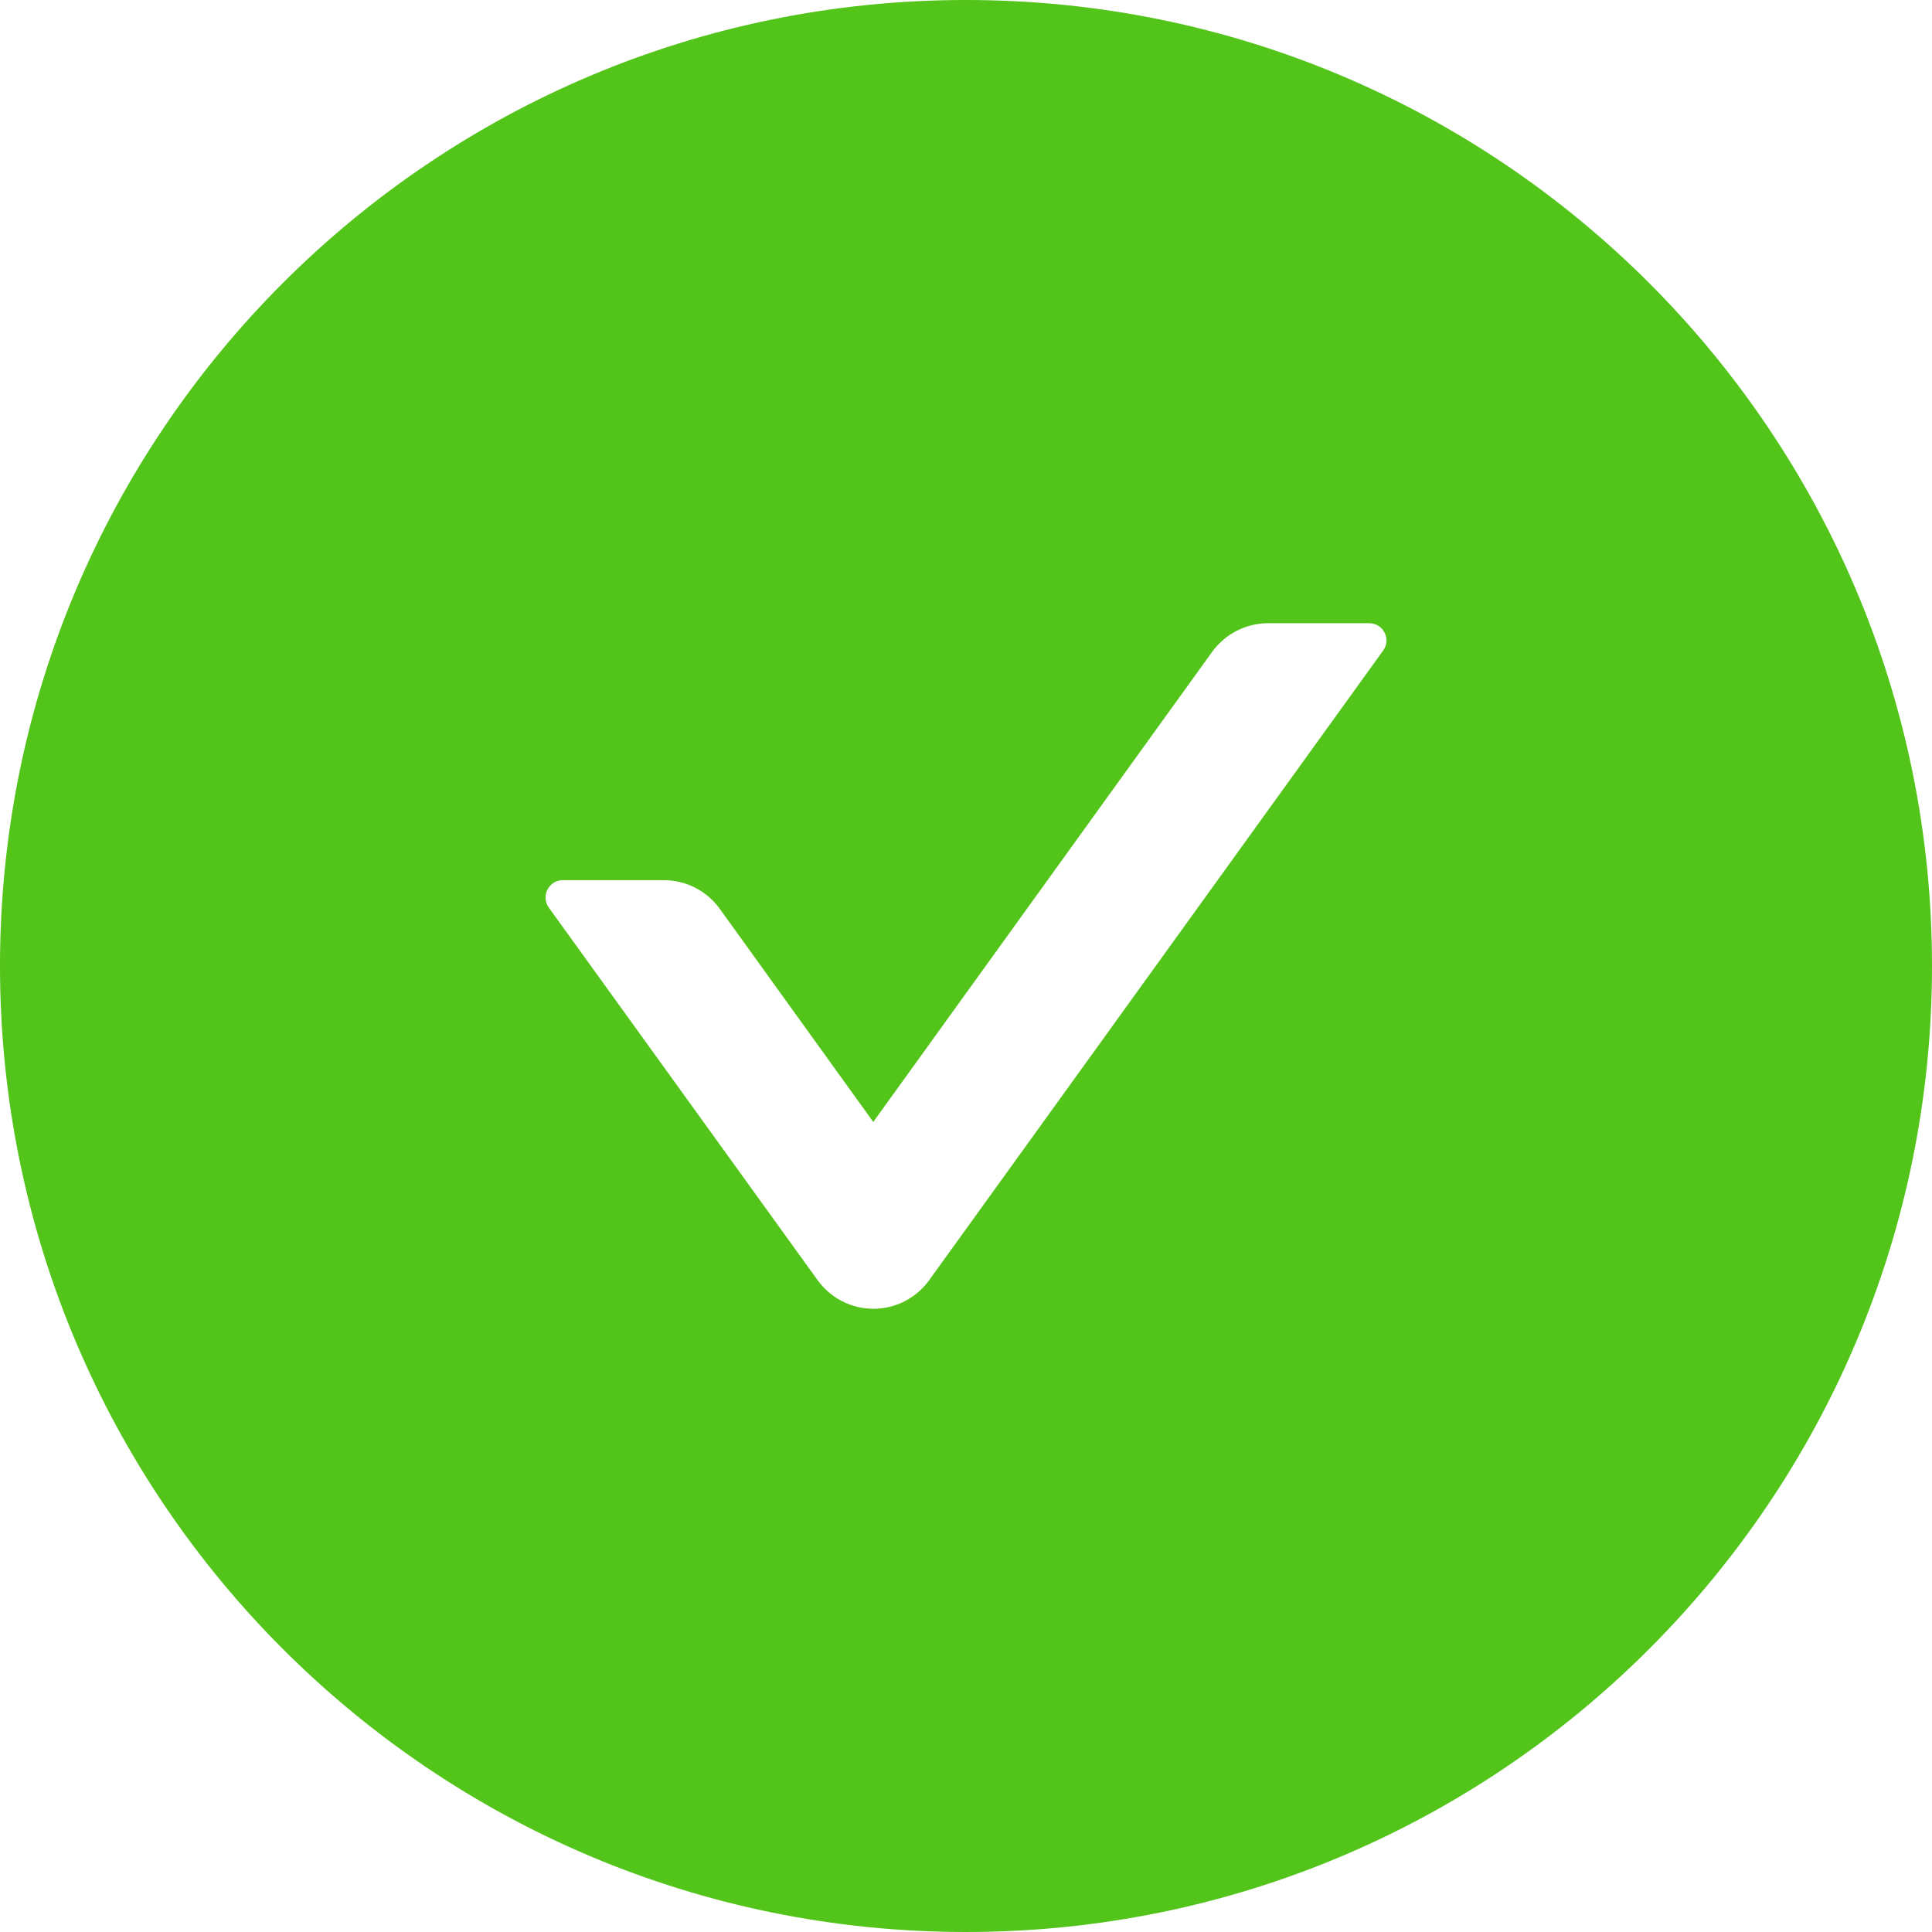
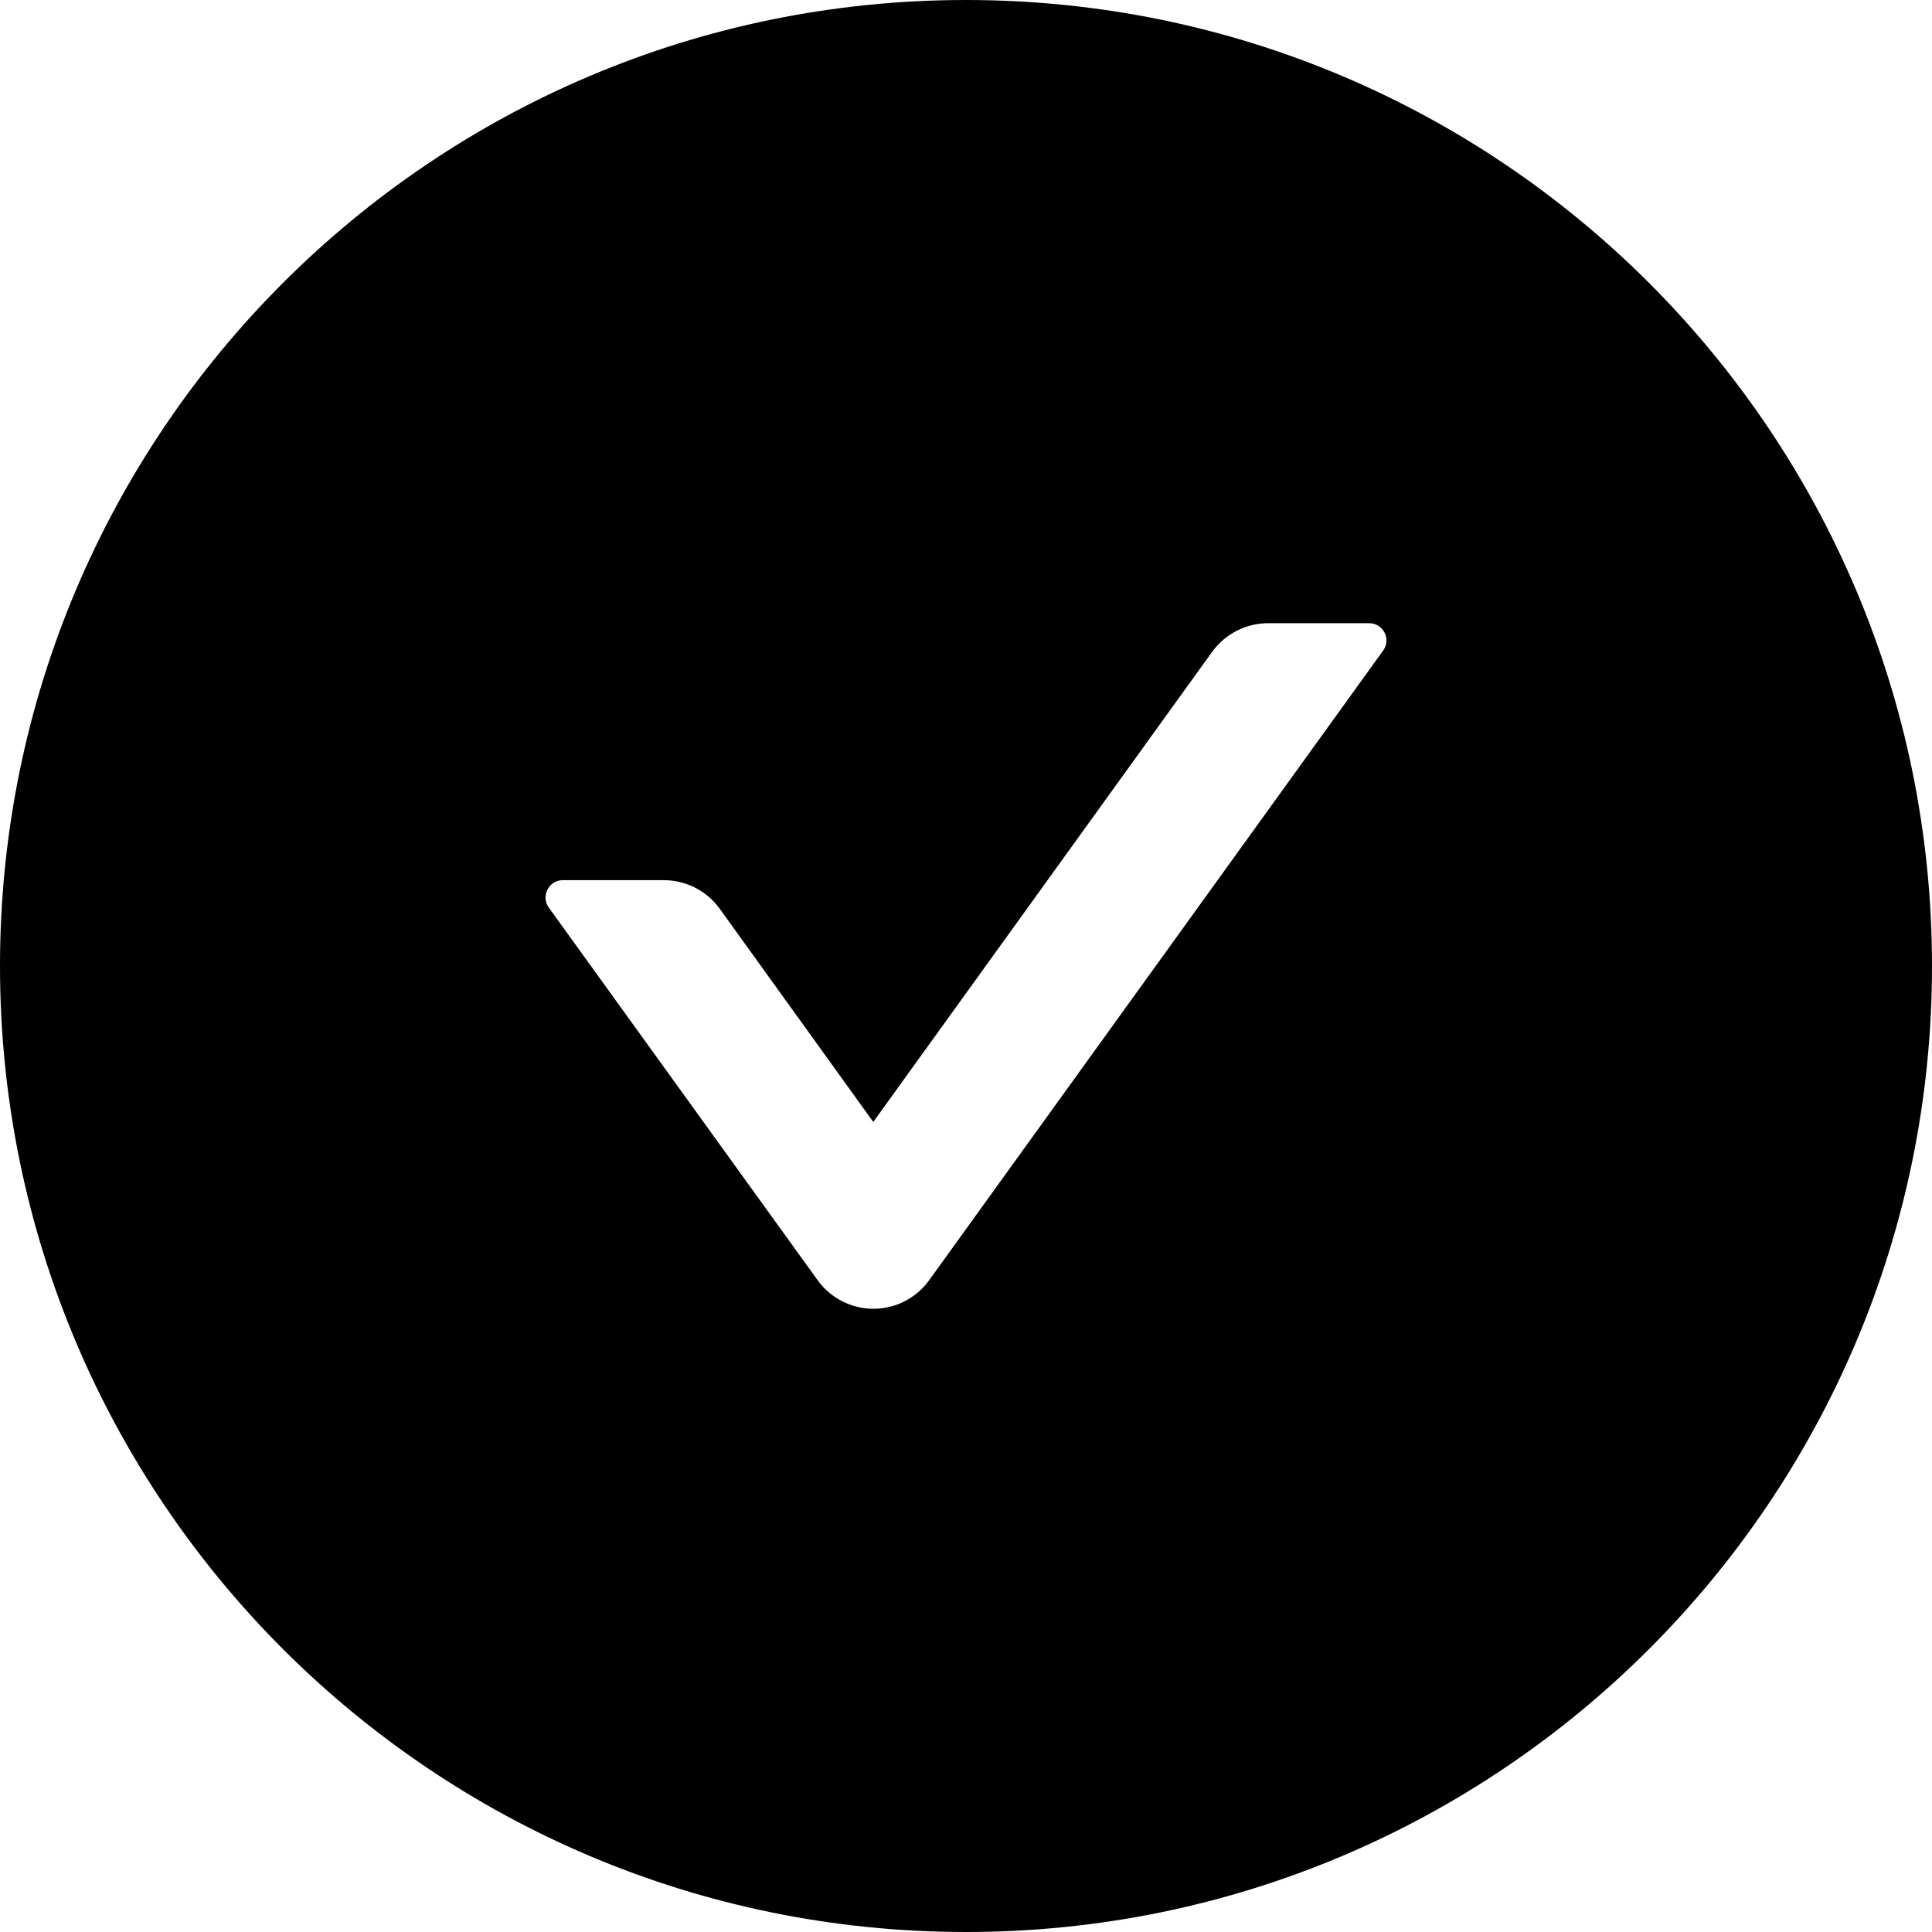
- <svg xmlns="http://www.w3.org/2000/svg" width="14" height="14" viewBox="0 0 14 14" fill="none">
-   <path d="M7 0C3.134 0 0 3.134 0 7C0 10.866 3.134 14 7 14C10.866 14 14 10.866 14 7C14 3.134 10.866 0 7 0ZM10.023 4.714L6.733 9.277C6.687 9.341 6.626 9.393 6.556 9.429C6.486 9.465 6.408 9.484 6.329 9.484C6.25 9.484 6.172 9.465 6.102 9.429C6.032 9.393 5.971 9.341 5.925 9.277L3.977 6.577C3.917 6.494 3.977 6.378 4.078 6.378H4.811C4.97 6.378 5.122 6.455 5.216 6.586L6.328 8.13L8.784 4.723C8.878 4.594 9.028 4.516 9.189 4.516H9.922C10.023 4.516 10.083 4.631 10.023 4.714Z" fill="#52C41A" />
+ <svg xmlns="http://www.w3.org/2000/svg" width="14" height="14" viewBox="0 0 14 14" fill="currentColor">
+   <path d="M7 0C3.134 0 0 3.134 0 7C0 10.866 3.134 14 7 14C10.866 14 14 10.866 14 7C14 3.134 10.866 0 7 0ZM10.023 4.714L6.733 9.277C6.687 9.341 6.626 9.393 6.556 9.429C6.486 9.465 6.408 9.484 6.329 9.484C6.25 9.484 6.172 9.465 6.102 9.429C6.032 9.393 5.971 9.341 5.925 9.277L3.977 6.577C3.917 6.494 3.977 6.378 4.078 6.378H4.811C4.97 6.378 5.122 6.455 5.216 6.586L6.328 8.13L8.784 4.723C8.878 4.594 9.028 4.516 9.189 4.516H9.922C10.023 4.516 10.083 4.631 10.023 4.714Z" />
</svg>
